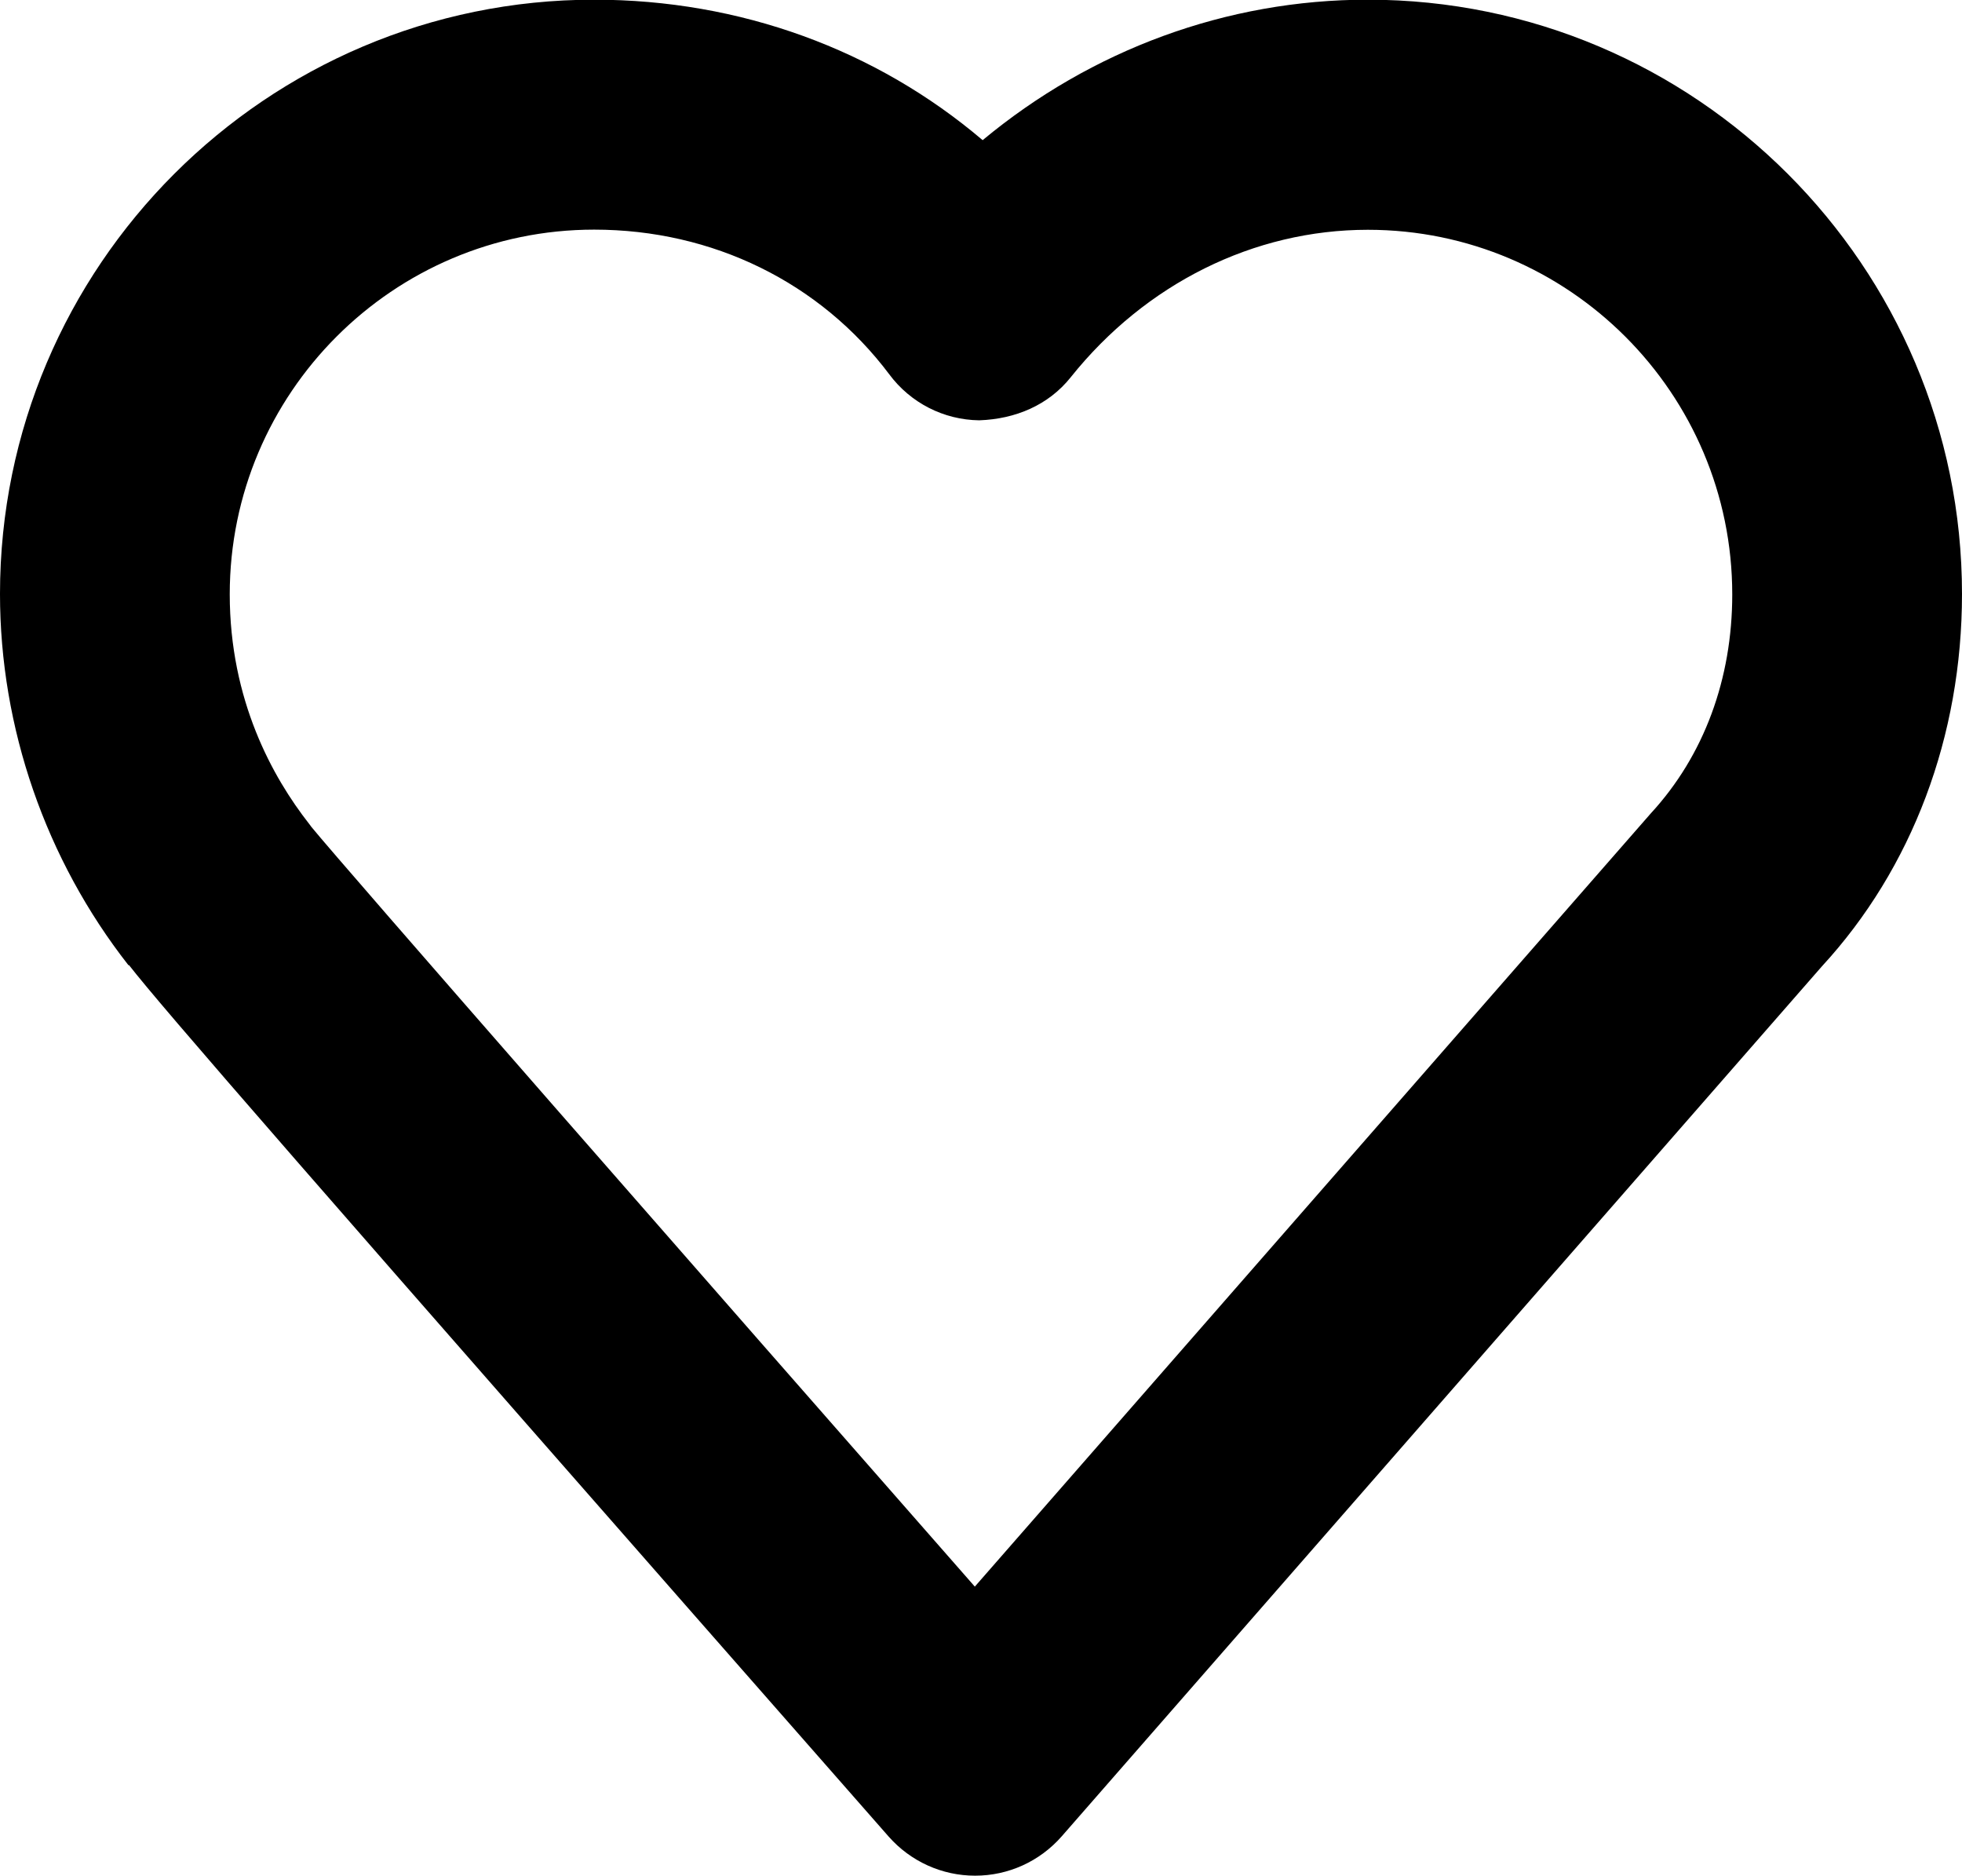
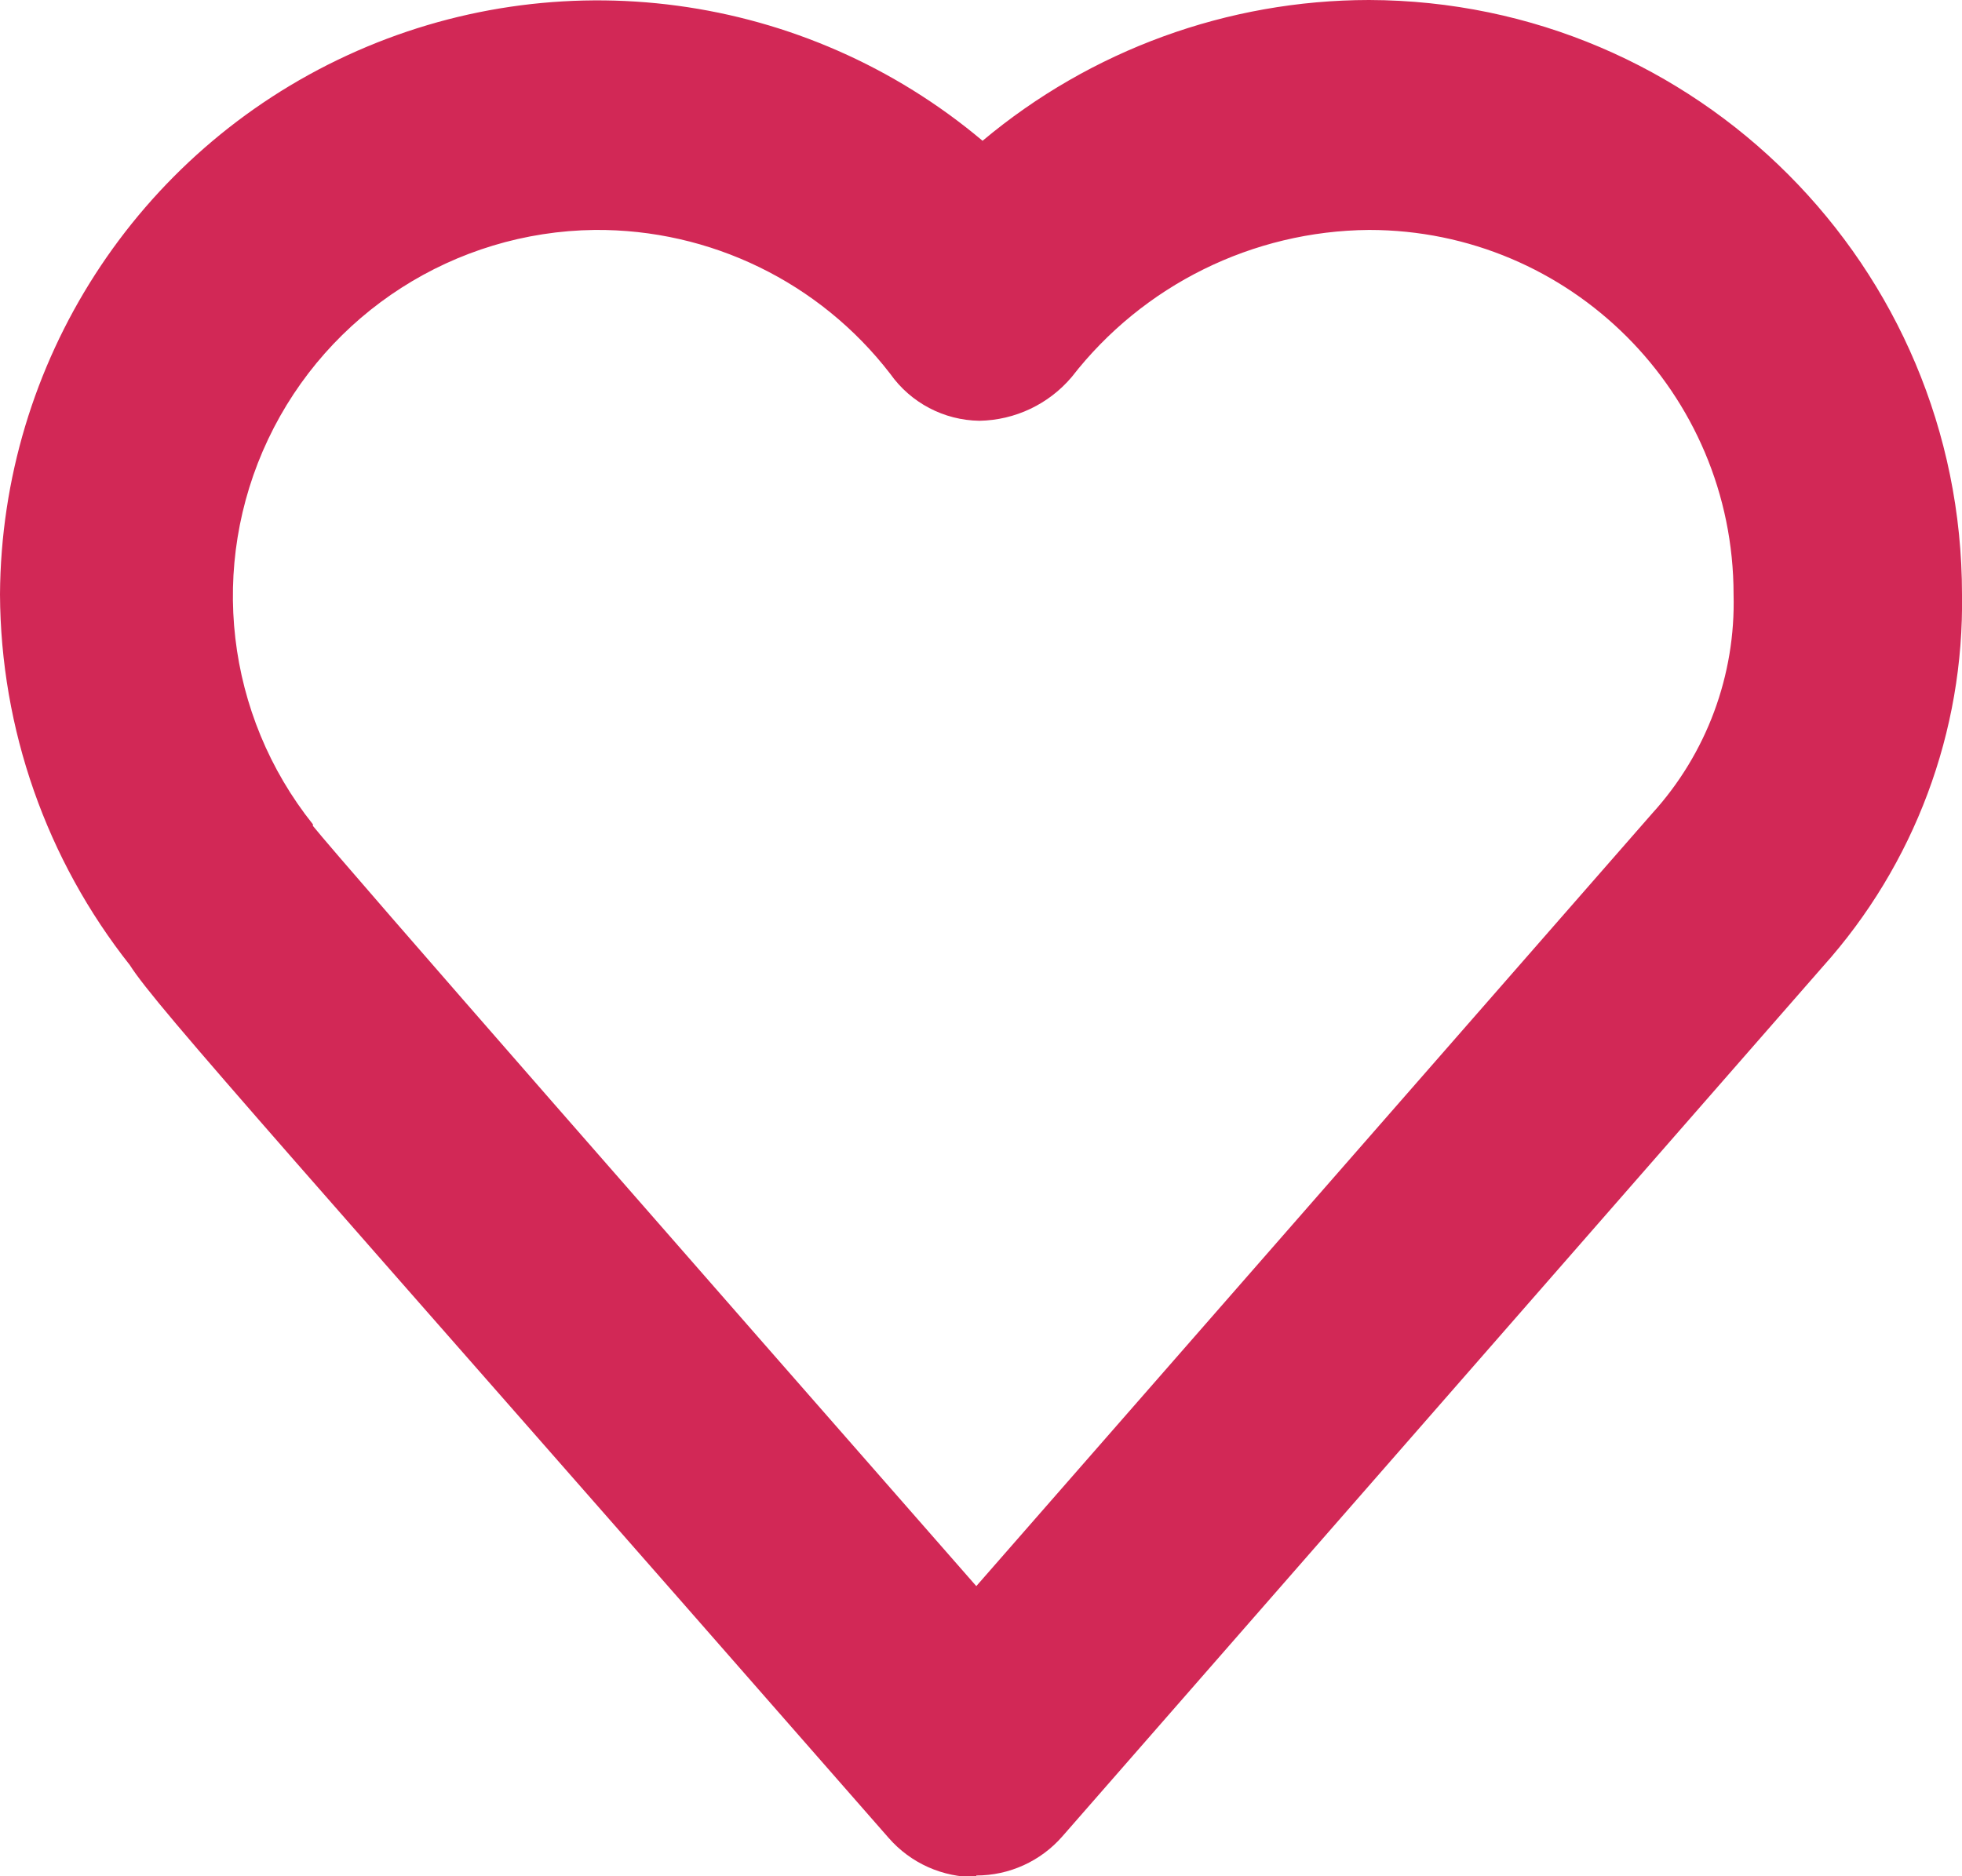
- <svg xmlns="http://www.w3.org/2000/svg" version="1.0" id="Layer_1" x="0px" y="0px" width="12.545px" height="11.99px" viewBox="521.939 473.064 12.545 11.99" enable-background="new 521.939 473.064 12.545 11.99" xml:space="preserve">
-   <g>
-     <path d="M528.174,485.055c-0.212,0-0.412-0.091-0.552-0.249c-3.798-4.324-4.644-5.298-4.858-5.572l-0.004,0.0 c-0.529-0.675-0.821-1.518-0.821-2.373c0-2.095,1.704-3.799,3.799-3.799c0.934,0,1.804,0.32,2.484,0.898 c0.696-0.578,1.56-0.898,2.463-0.898c2.095,0,3.799,1.704,3.799,3.799c0,0.909-0.318,1.754-0.896,2.381l-4.86,5.561 C528.587,484.964,528.386,485.055,528.174,485.055L528.174,485.055z M523.929,478.349c0.208,0.255,2.471,2.839,4.243,4.858 l4.323-4.944c0.34-0.369,0.52-0.86,0.52-1.399c0-1.285-1.045-2.331-2.33-2.331c-0.729,0-1.421,0.344-1.9,0.943 c-0.142,0.178-0.353,0.267-0.585,0.275c-0.227-0.003-0.439-0.111-0.575-0.294c-0.441-0.587-1.129-0.925-1.887-0.925 c-1.285,0-2.33,1.046-2.33,2.331c0,0.678,0.275,1.171,0.507,1.467C523.919,478.336,523.925,478.342,523.929,478.349z" />
-   </g>
+ <svg xmlns="http://www.w3.org/2000/svg" fill="#d22856" viewBox="0 0 12.54 11.99">
+   <path d="M6.24,12a.73.73,0,0,1-.56-.25C1.89,7.42,1,6.44.83,6.17h0A3.85,3.85,0,0,1,0,3.8,3.82,3.82,0,0,1,6.28.9,3.85,3.85,0,0,1,8.75,0a3.8,3.8,0,0,1,3.79,3.8,3.48,3.48,0,0,1-.89,2.38L6.79,11.74a.73.73,0,0,1-.55.25ZM2,5.28c.21.26,2.47,2.84,4.24,4.86L10.56,5.2a2,2,0,0,0,.52-1.4A2.33,2.33,0,0,0,8.75,1.47a2.43,2.43,0,0,0-1.9.94.79.79,0,0,1-.59.28.71.71,0,0,1-.57-.3A2.36,2.36,0,0,0,3.8,1.47,2.34,2.34,0,0,0,2,5.27Z" />
</svg>
